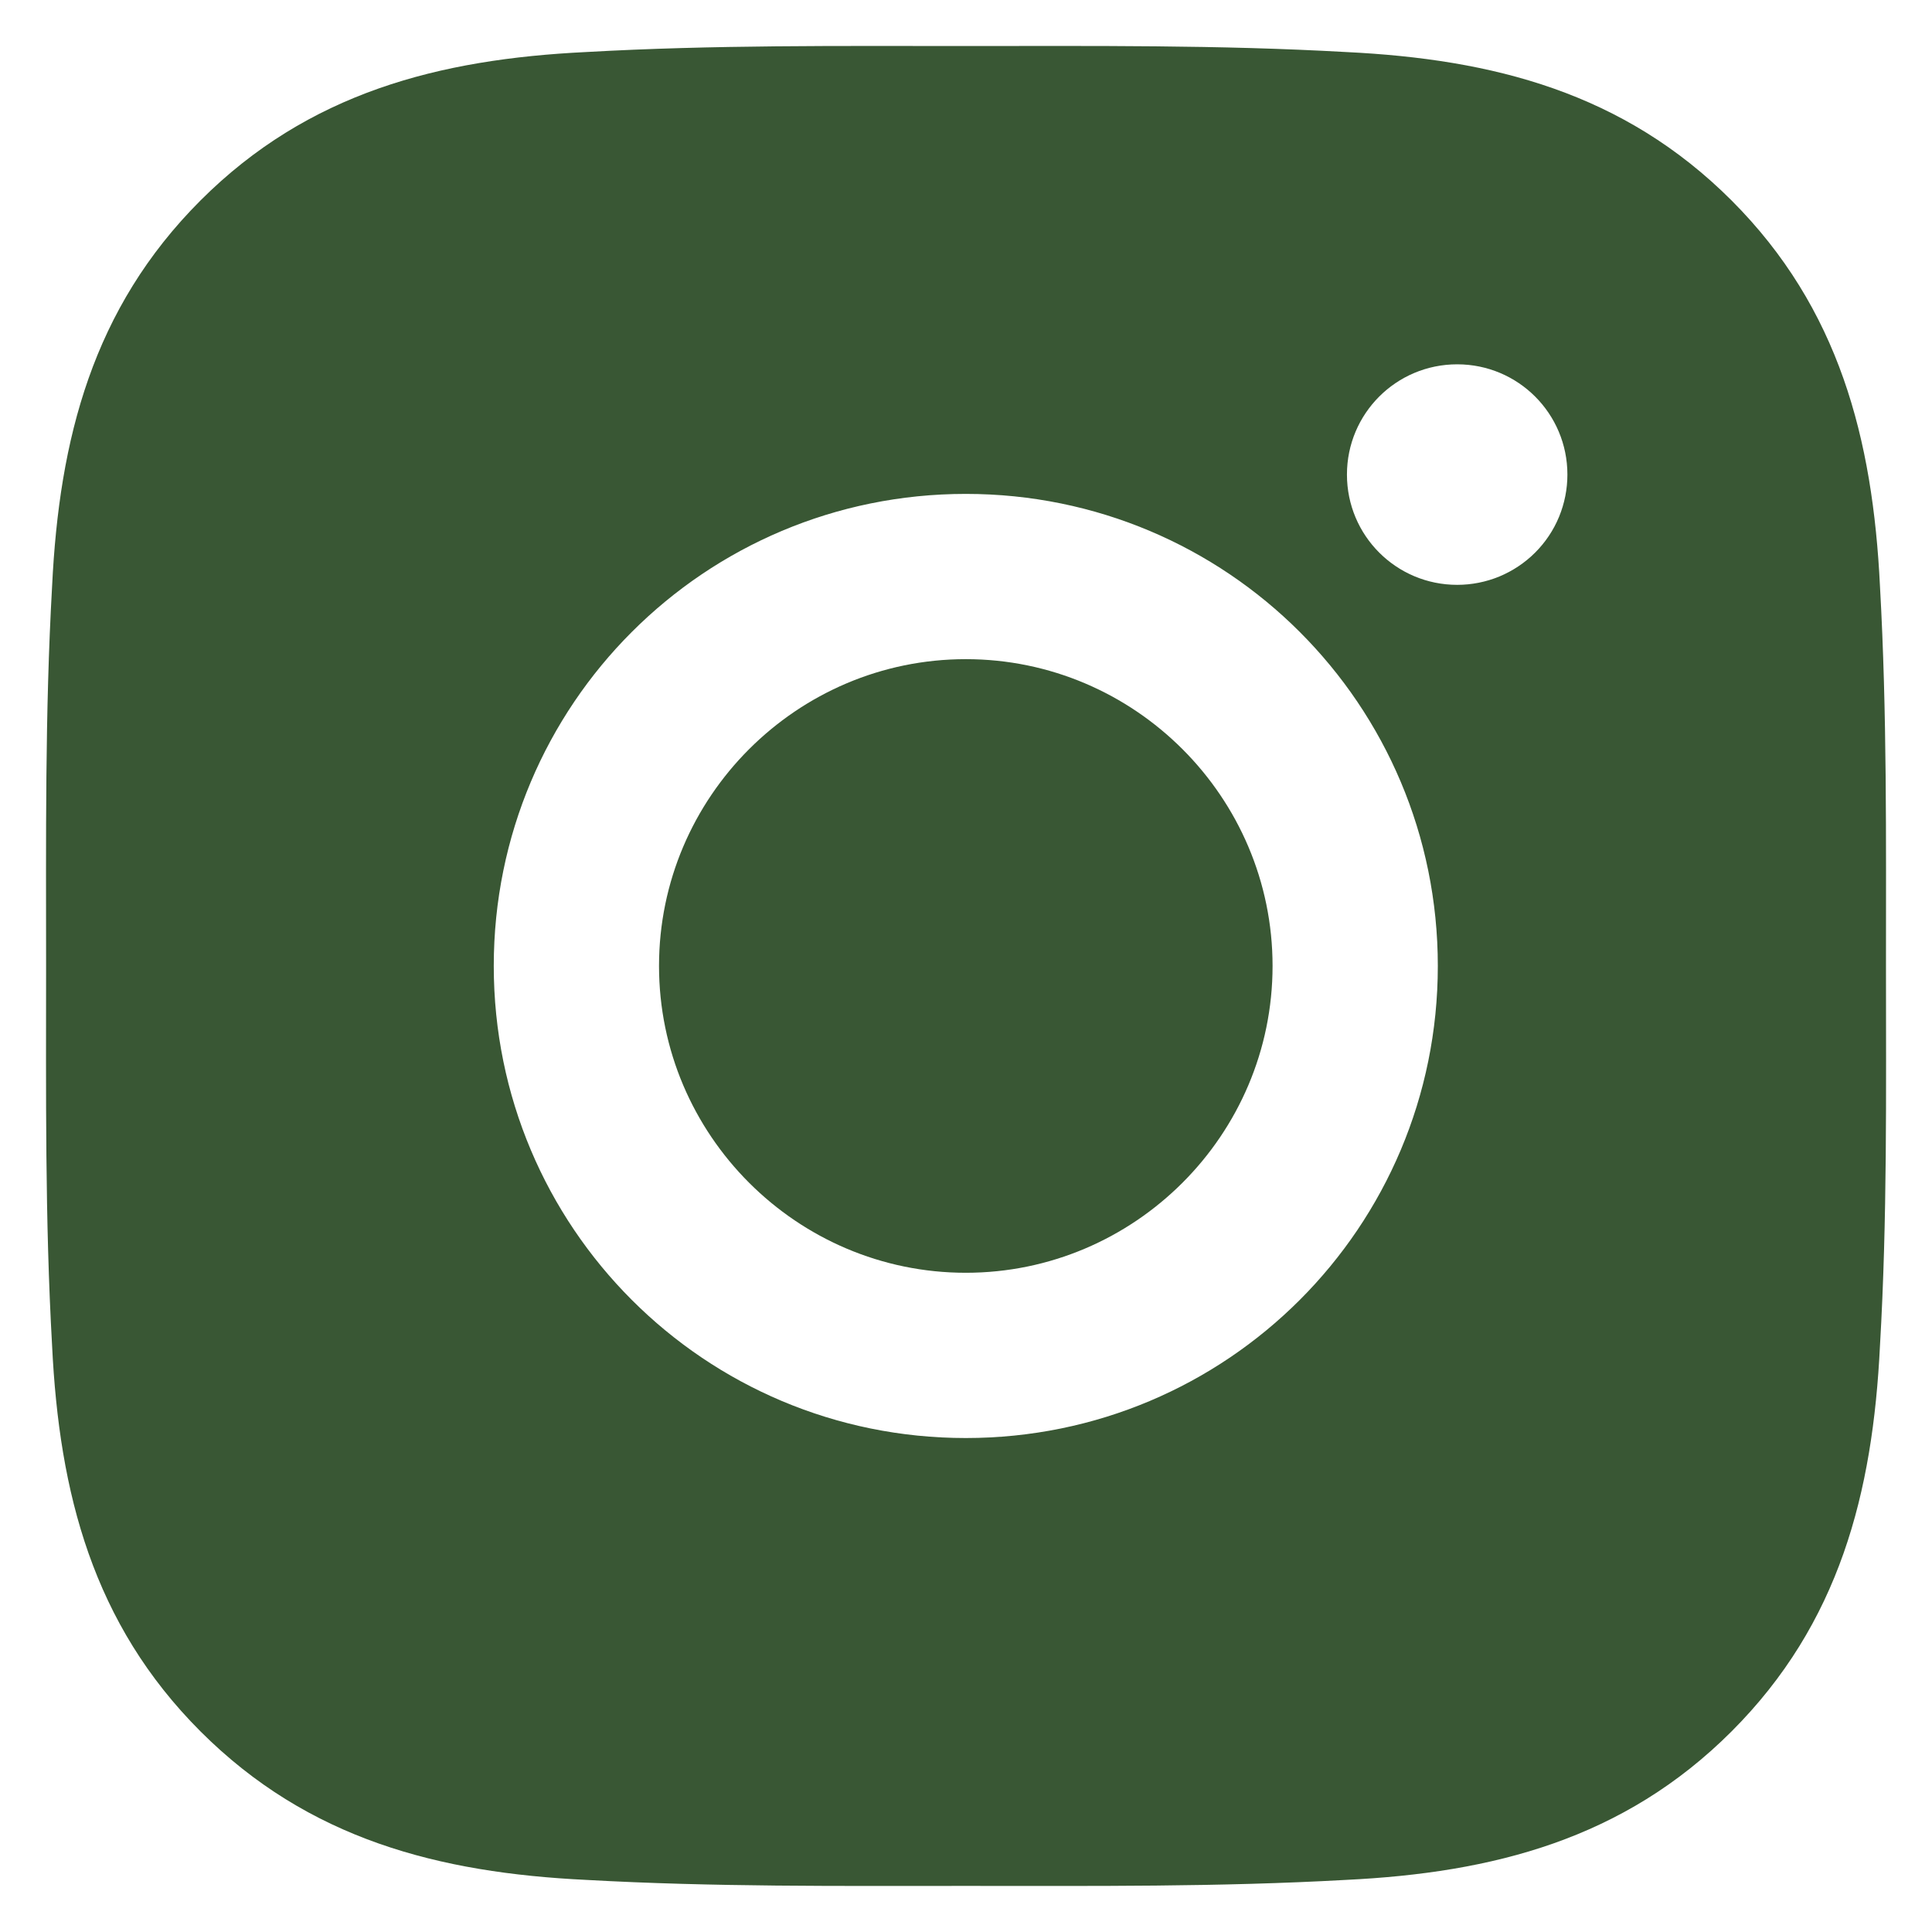
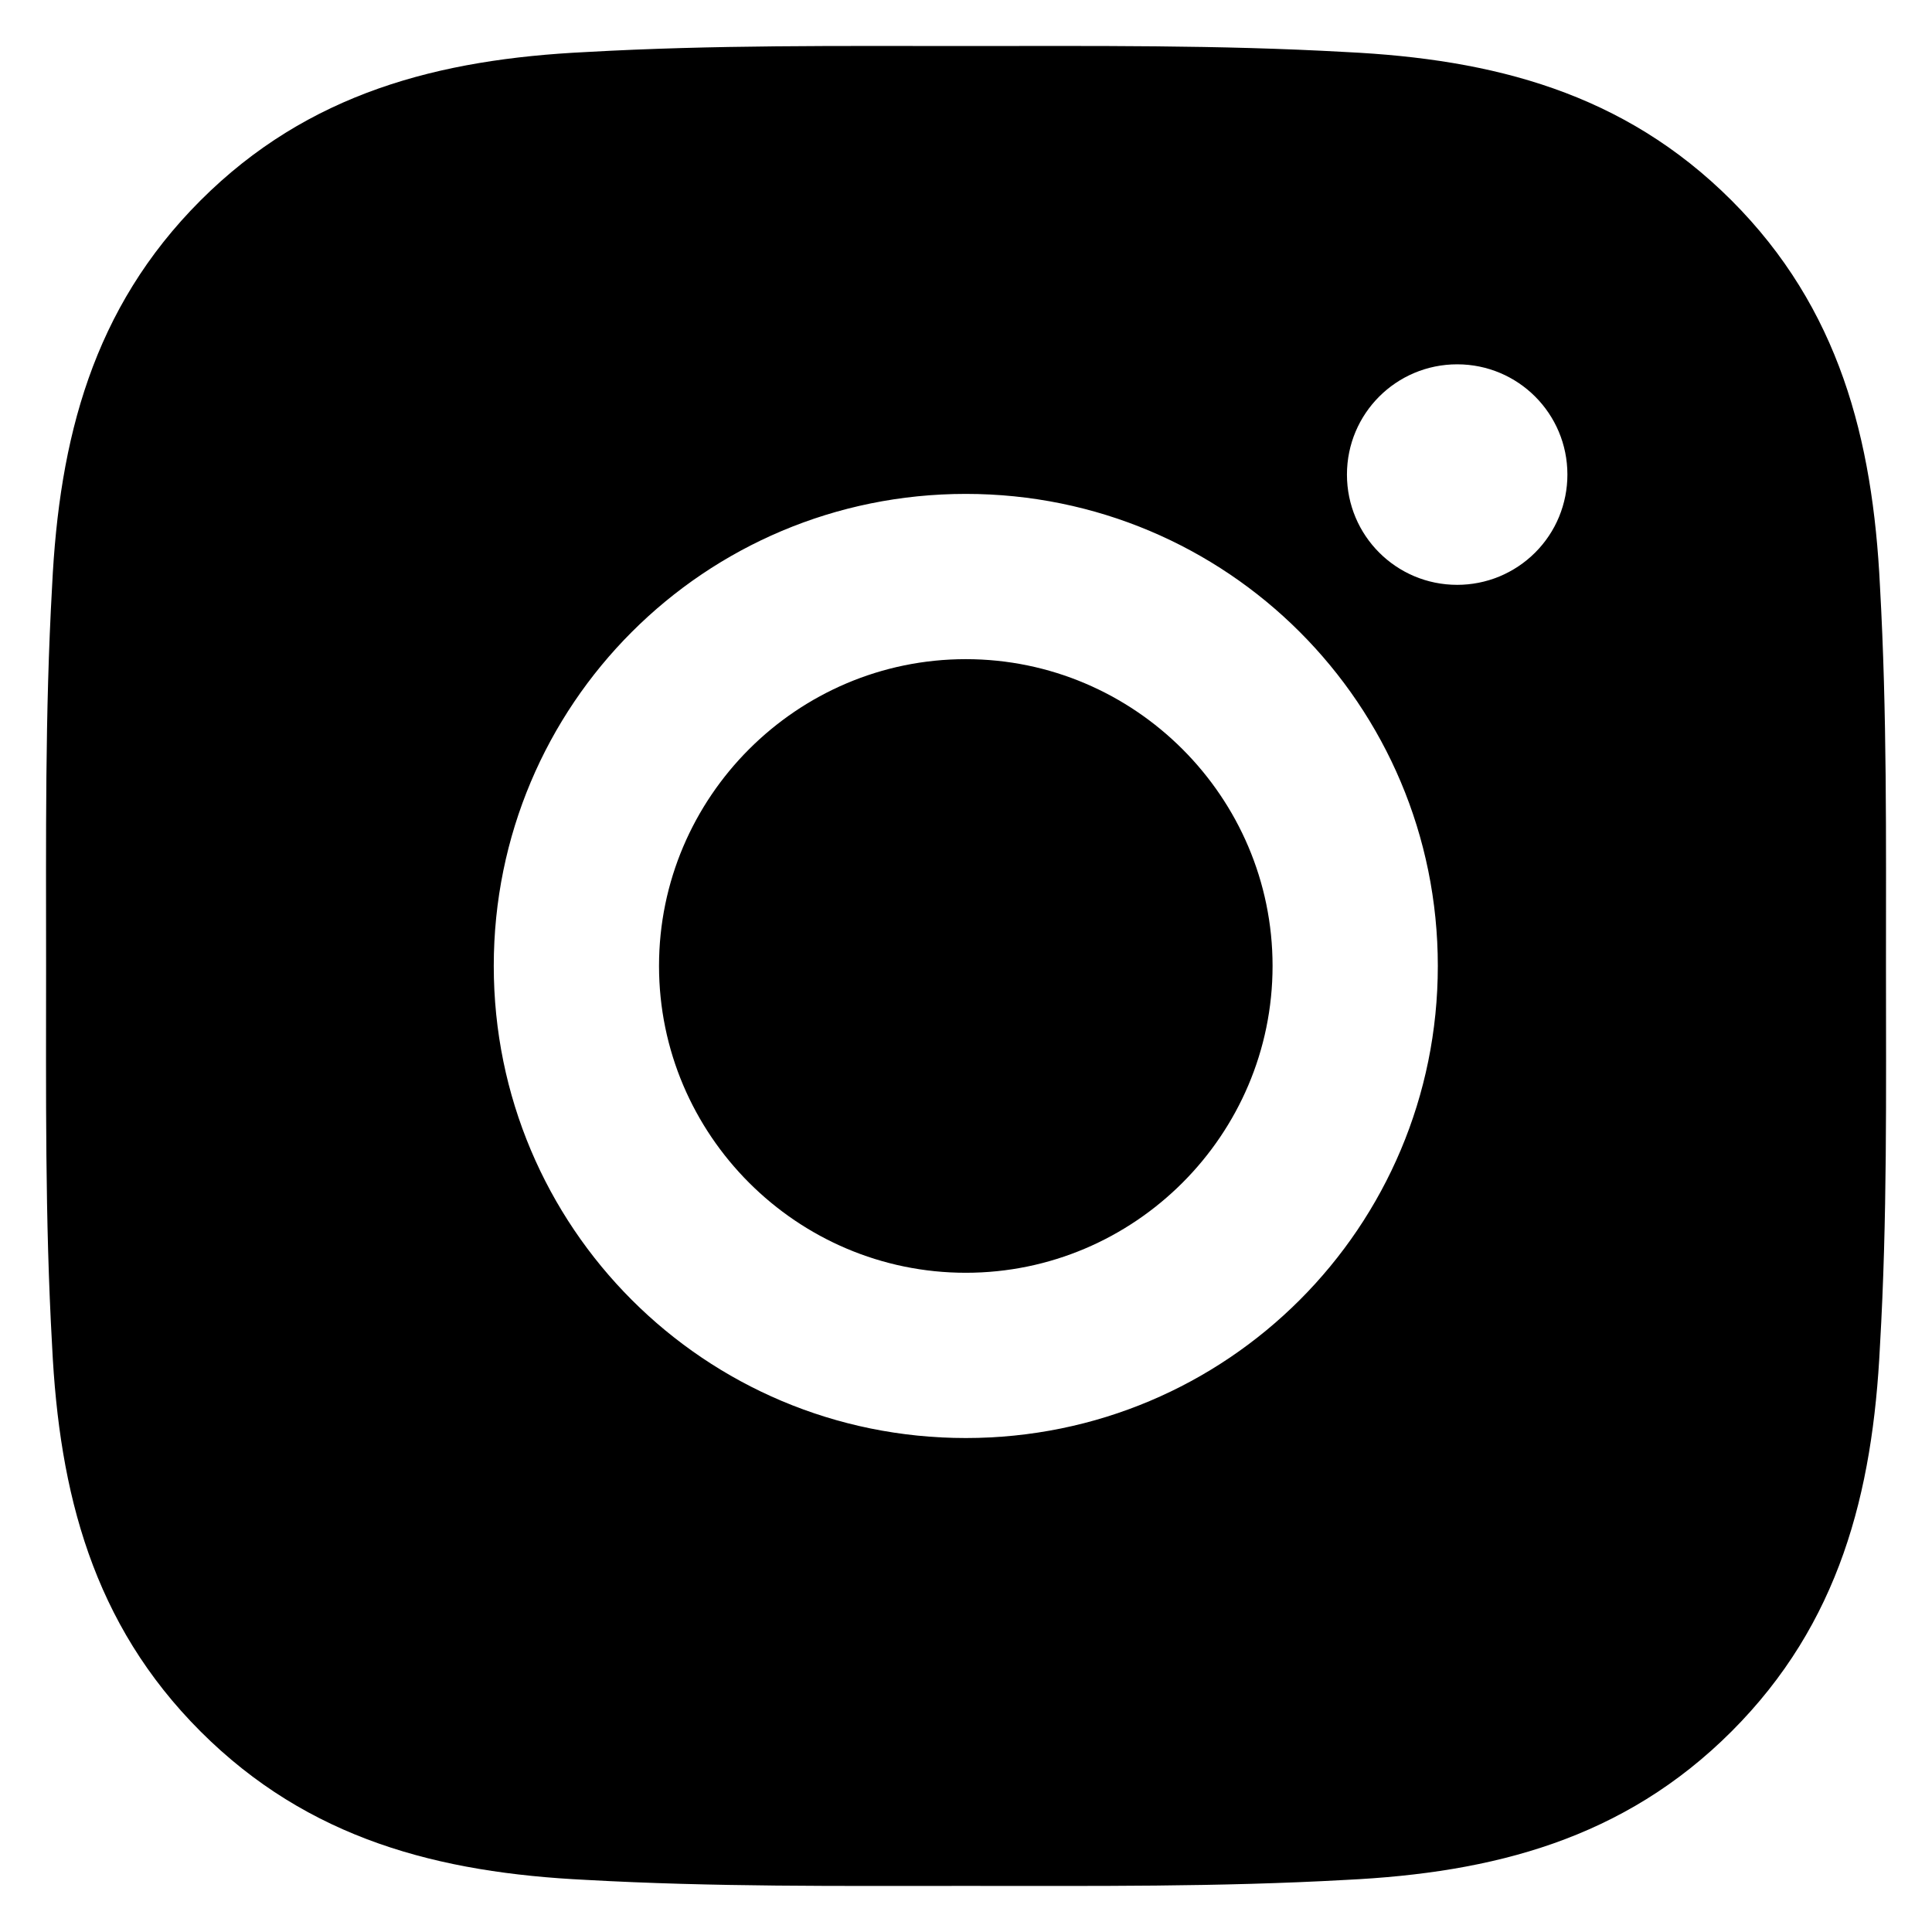
<svg xmlns="http://www.w3.org/2000/svg" width="28" height="28" viewBox="0 0 28 28" fill="none">
-   <path d="M13.997 9.553C11.549 9.553 9.551 11.551 9.551 13.999C9.551 16.448 11.549 18.446 13.997 18.446C16.445 18.446 18.443 16.448 18.443 13.999C18.443 11.551 16.445 9.553 13.997 9.553ZM27.333 13.999C27.333 12.158 27.349 10.334 27.246 8.496C27.142 6.361 26.655 4.466 25.095 2.905C23.53 1.341 21.639 0.857 19.504 0.754C17.663 0.65 15.838 0.667 14 0.667C12.159 0.667 10.335 0.65 8.497 0.754C6.362 0.857 4.467 1.344 2.906 2.905C1.342 4.47 0.858 6.361 0.755 8.496C0.651 10.337 0.668 12.161 0.668 13.999C0.668 15.837 0.651 17.665 0.755 19.503C0.858 21.638 1.345 23.532 2.906 25.093C4.471 26.658 6.362 27.142 8.497 27.245C10.338 27.348 12.162 27.332 14 27.332C15.842 27.332 17.666 27.348 19.504 27.245C21.639 27.142 23.533 26.655 25.095 25.093C26.659 23.529 27.142 21.638 27.246 19.503C27.353 17.665 27.333 15.841 27.333 13.999ZM13.997 20.841C10.211 20.841 7.156 17.785 7.156 13.999C7.156 10.213 10.211 7.158 13.997 7.158C17.783 7.158 20.838 10.213 20.838 13.999C20.838 17.785 17.783 20.841 13.997 20.841ZM21.119 8.476C20.235 8.476 19.521 7.762 19.521 6.878C19.521 5.994 20.235 5.28 21.119 5.28C22.002 5.28 22.716 5.994 22.716 6.878C22.716 7.088 22.675 7.296 22.595 7.49C22.515 7.684 22.397 7.86 22.249 8.008C22.1 8.157 21.924 8.274 21.73 8.355C21.536 8.435 21.328 8.476 21.119 8.476Z" fill="#395734" />
+   <path d="M13.997 9.553C11.549 9.553 9.551 11.551 9.551 13.999C9.551 16.448 11.549 18.446 13.997 18.446C16.445 18.446 18.443 16.448 18.443 13.999C18.443 11.551 16.445 9.553 13.997 9.553ZM27.333 13.999C27.333 12.158 27.349 10.334 27.246 8.496C27.142 6.361 26.655 4.466 25.095 2.905C23.53 1.341 21.639 0.857 19.504 0.754C17.663 0.65 15.838 0.667 14 0.667C12.159 0.667 10.335 0.65 8.497 0.754C6.362 0.857 4.467 1.344 2.906 2.905C1.342 4.47 0.858 6.361 0.755 8.496C0.651 10.337 0.668 12.161 0.668 13.999C0.668 15.837 0.651 17.665 0.755 19.503C0.858 21.638 1.345 23.532 2.906 25.093C4.471 26.658 6.362 27.142 8.497 27.245C10.338 27.348 12.162 27.332 14 27.332C15.842 27.332 17.666 27.348 19.504 27.245C21.639 27.142 23.533 26.655 25.095 25.093C26.659 23.529 27.142 21.638 27.246 19.503C27.353 17.665 27.333 15.841 27.333 13.999ZM13.997 20.841C10.211 20.841 7.156 17.785 7.156 13.999C7.156 10.213 10.211 7.158 13.997 7.158C17.783 7.158 20.838 10.213 20.838 13.999C20.838 17.785 17.783 20.841 13.997 20.841ZM21.119 8.476C20.235 8.476 19.521 7.762 19.521 6.878C19.521 5.994 20.235 5.28 21.119 5.28C22.002 5.28 22.716 5.994 22.716 6.878C22.716 7.088 22.675 7.296 22.595 7.49C22.515 7.684 22.397 7.86 22.249 8.008C22.1 8.157 21.924 8.274 21.73 8.355C21.536 8.435 21.328 8.476 21.119 8.476Z" fill="currentColor" />
</svg>
